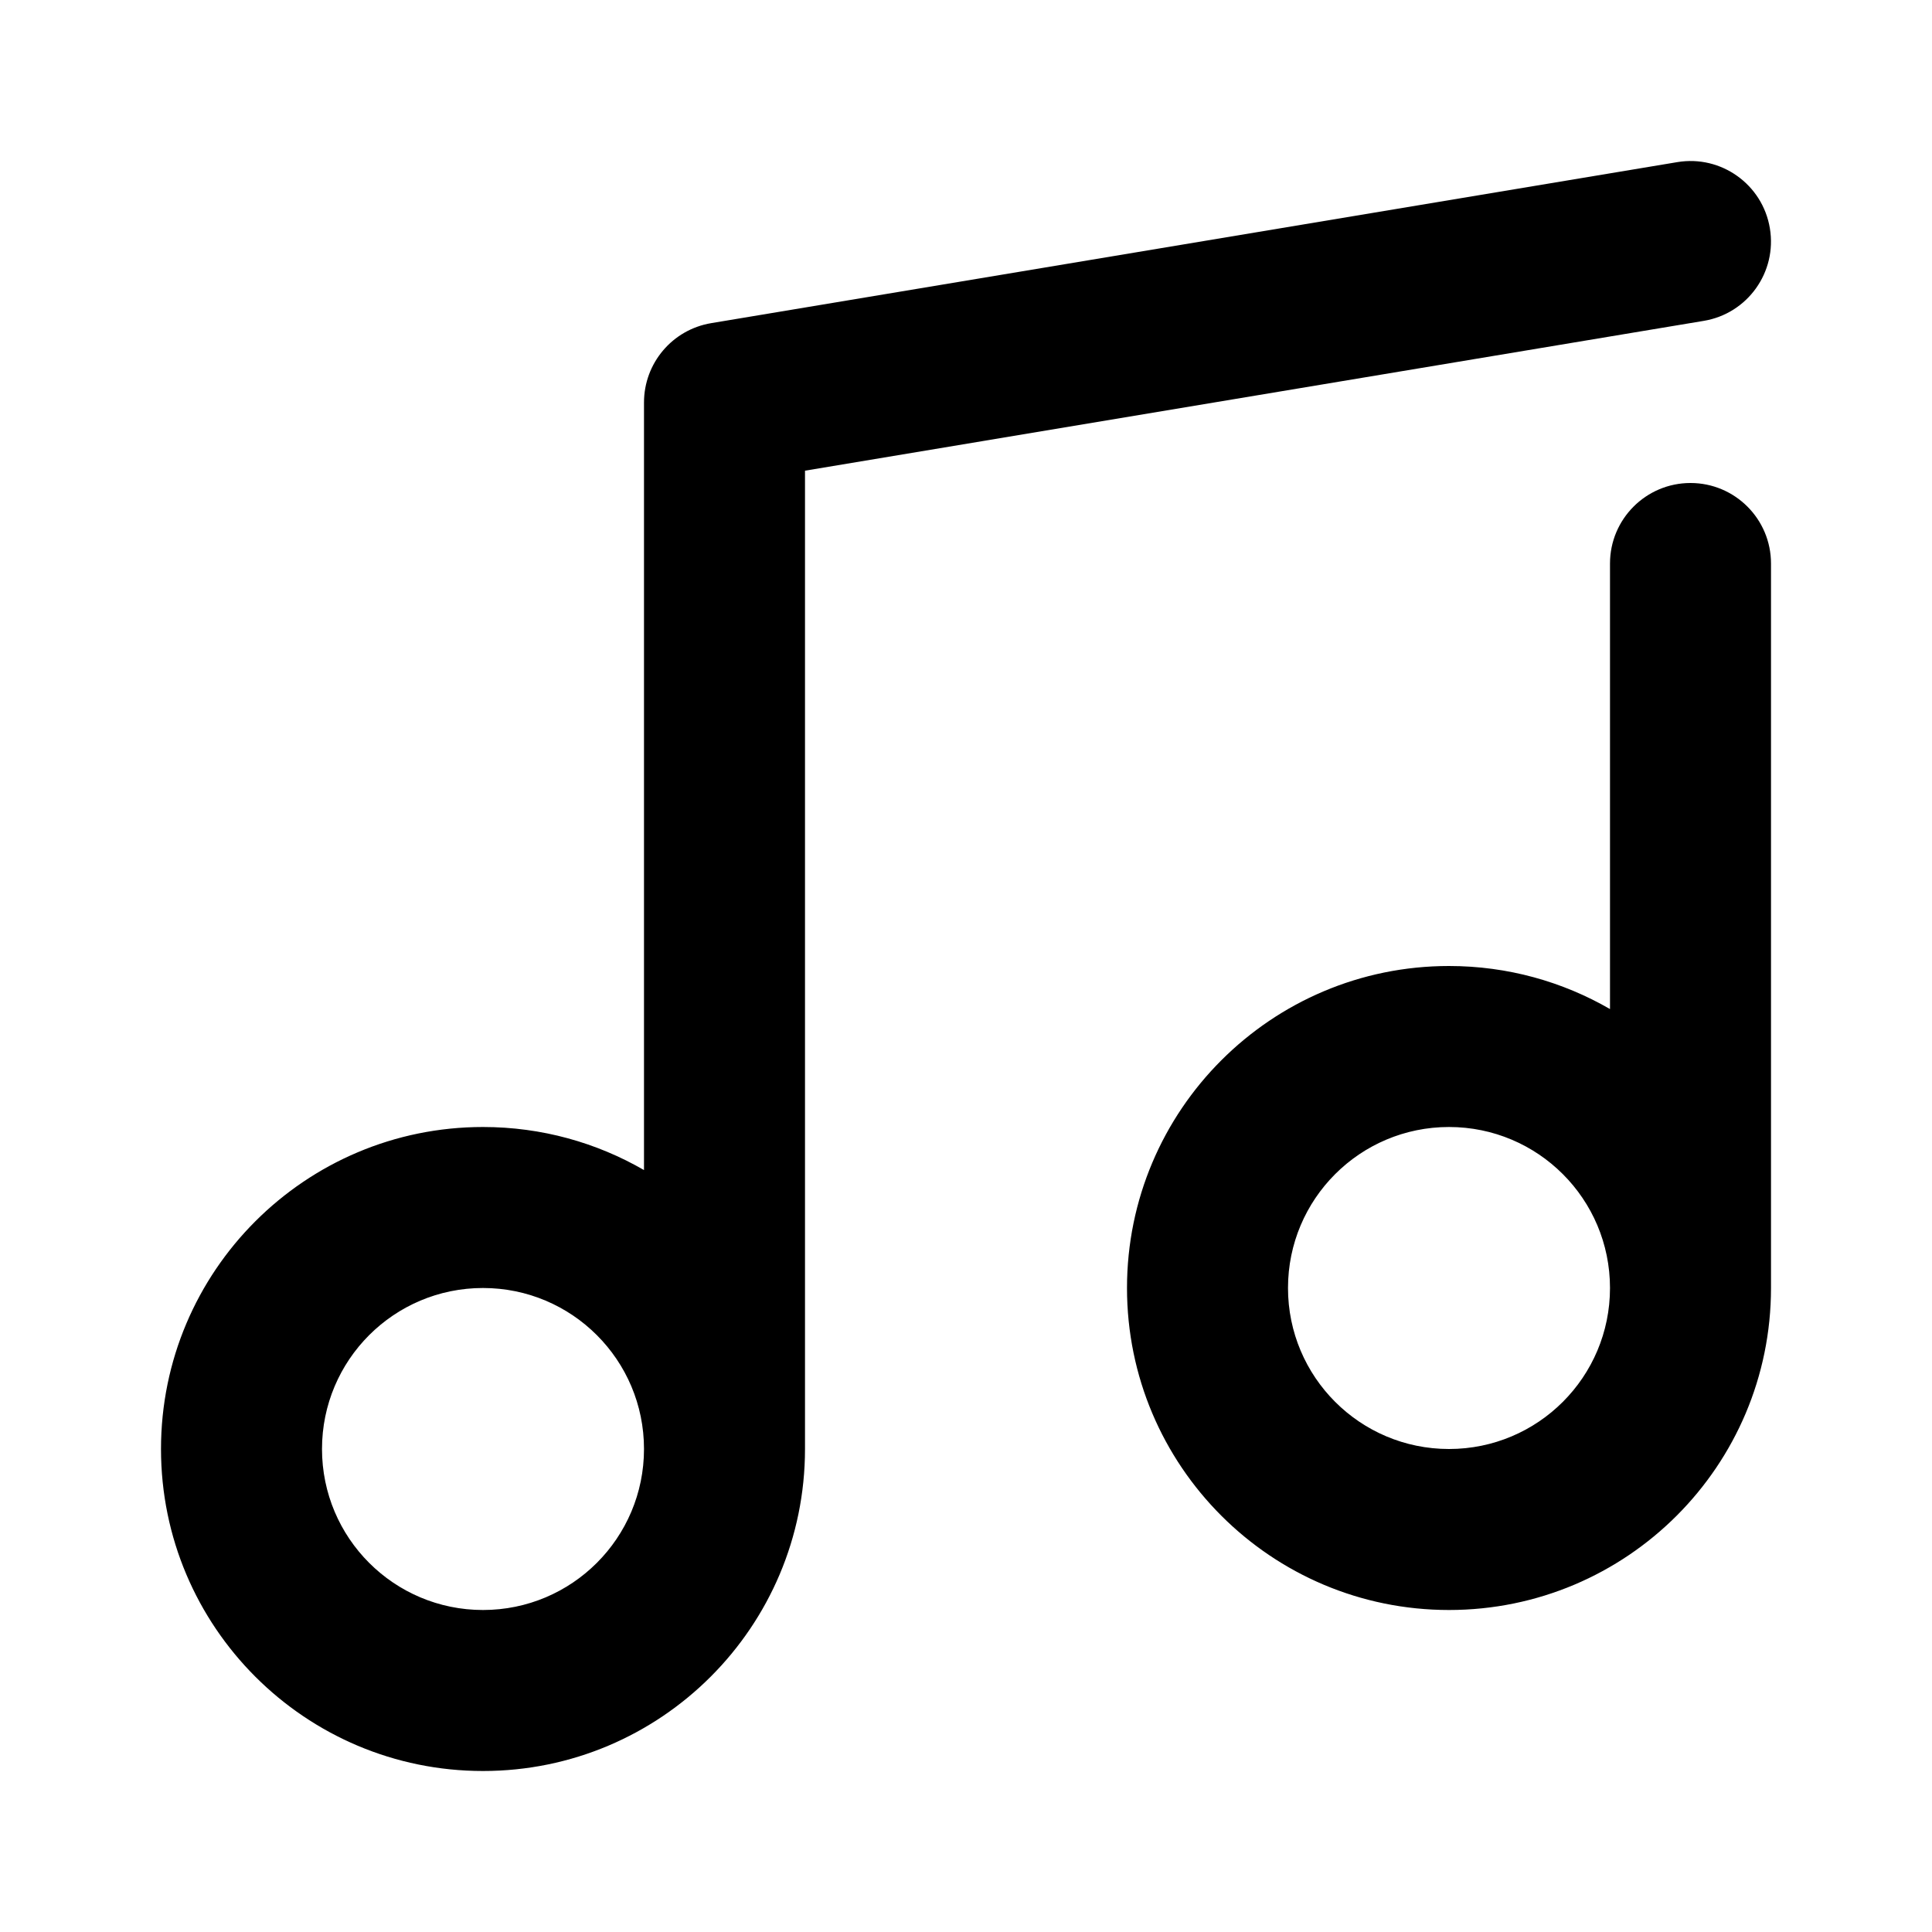
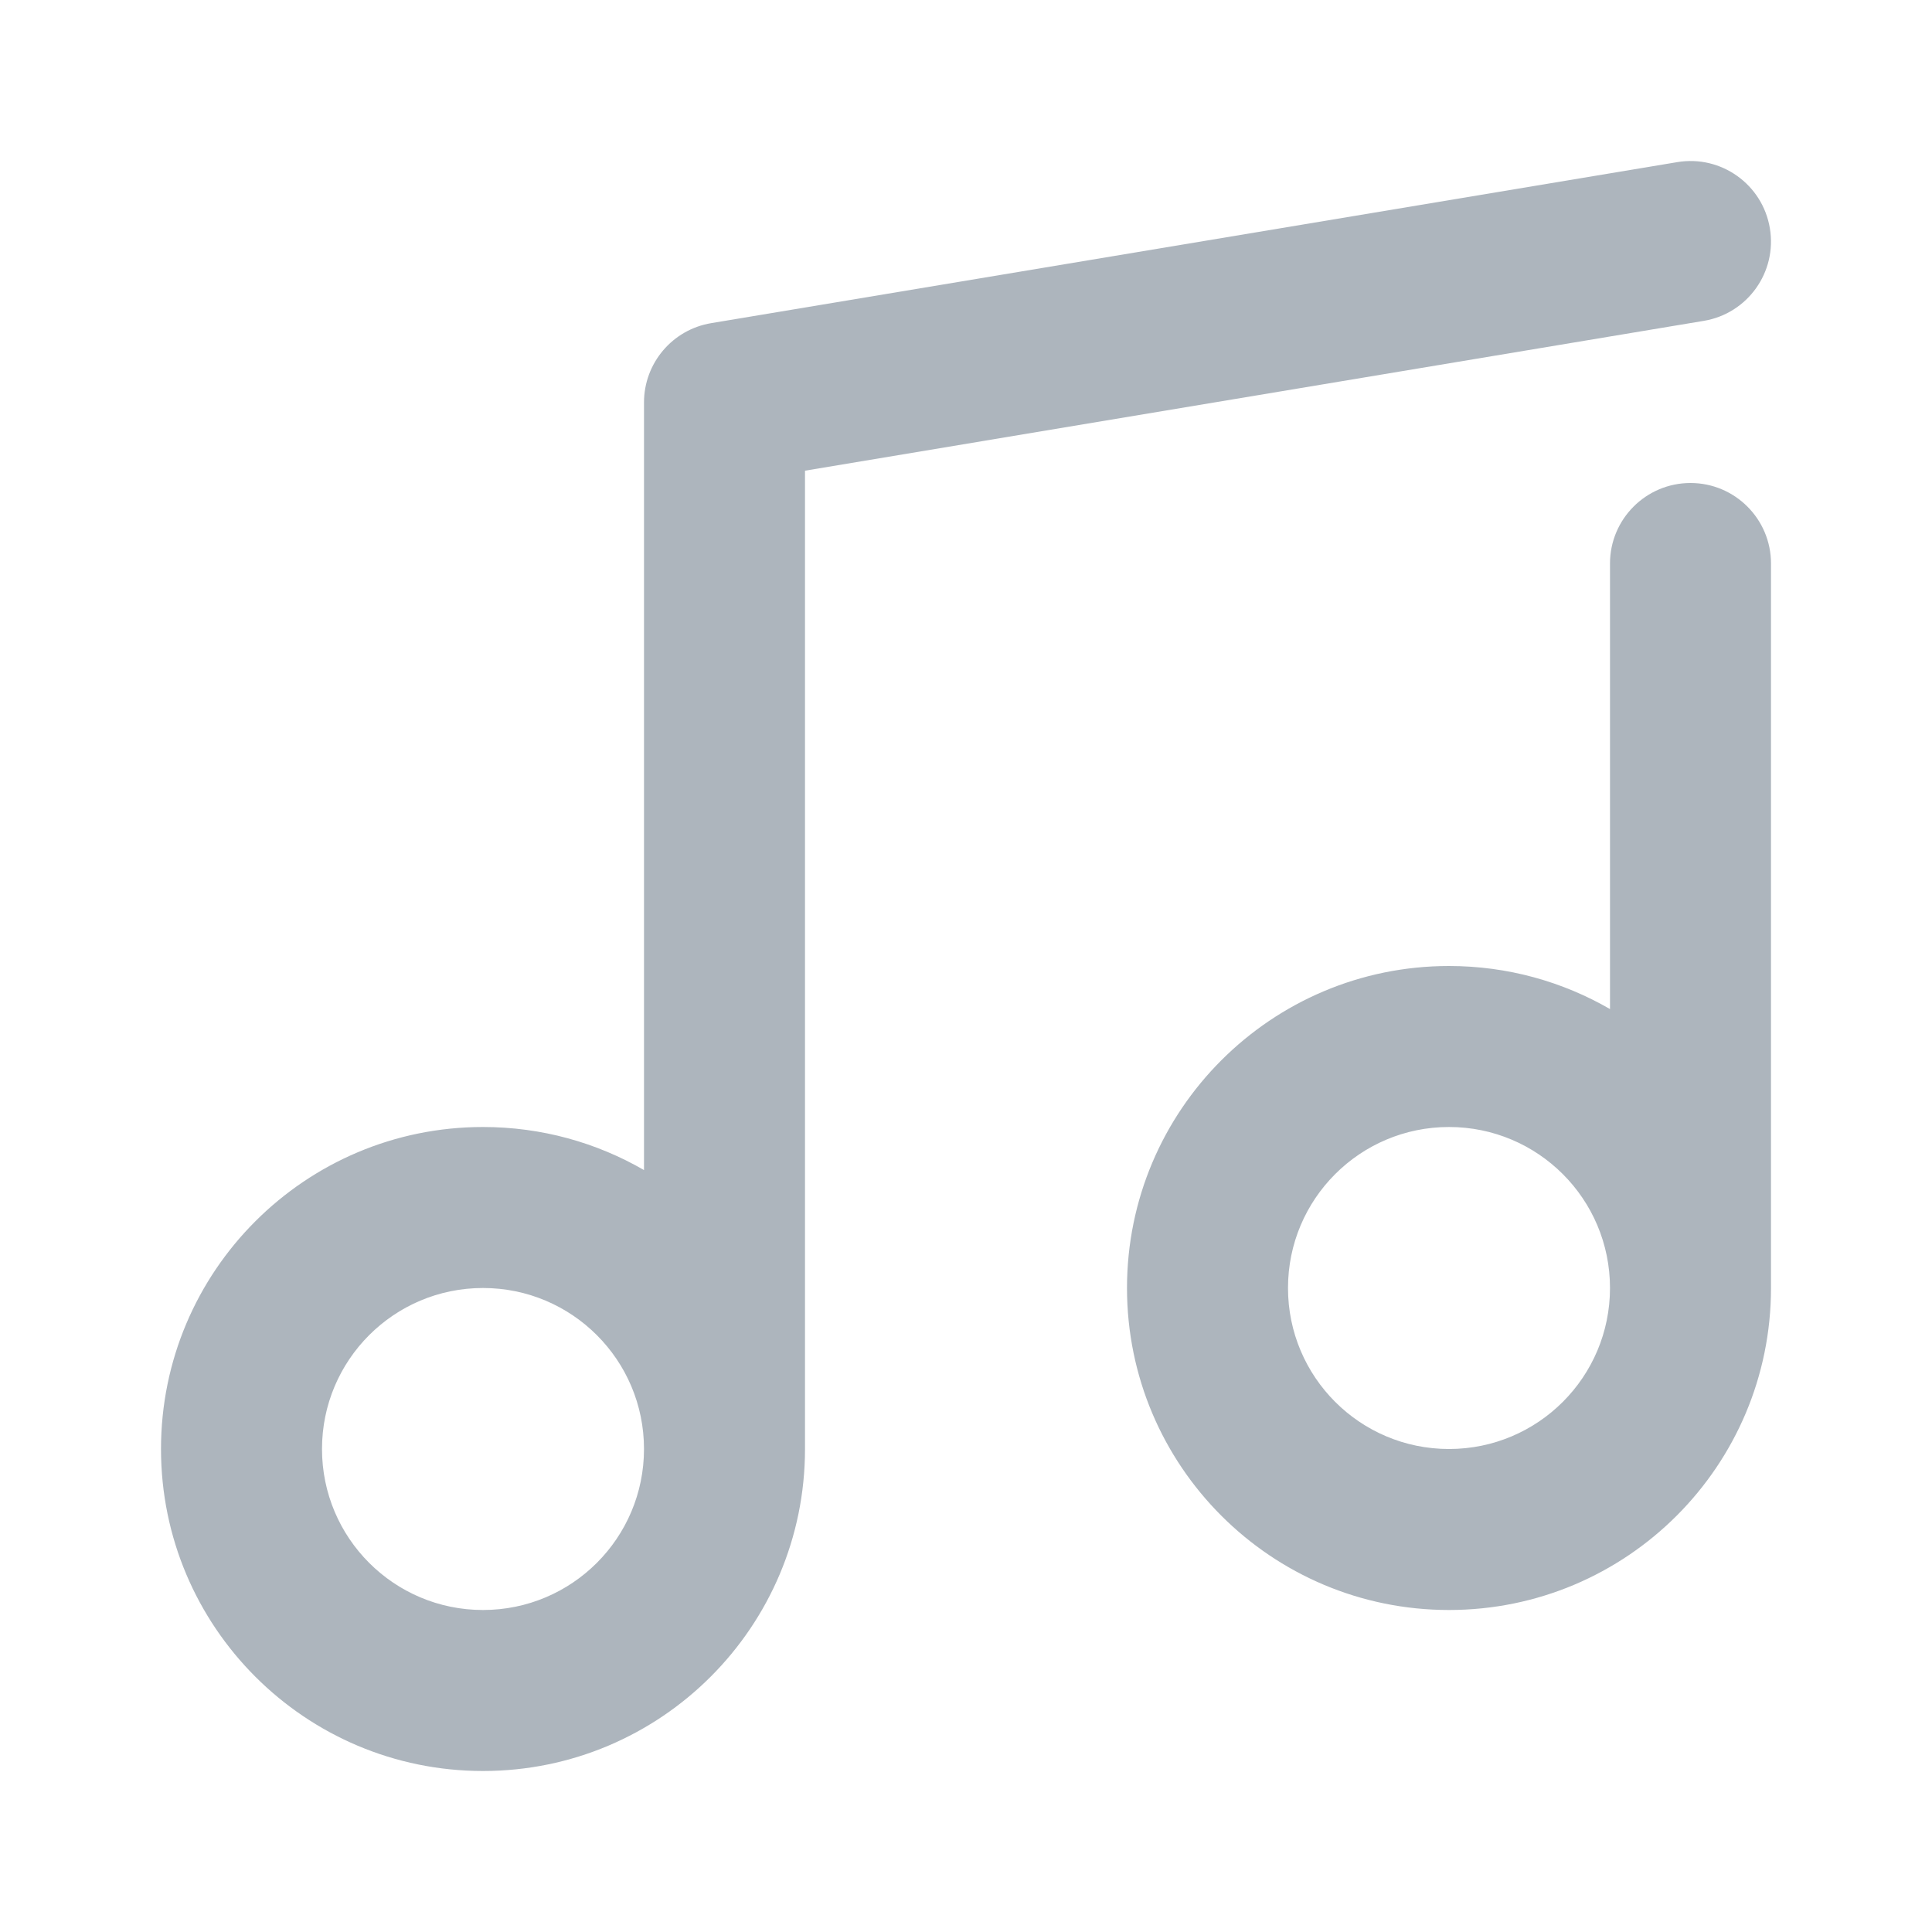
- <svg xmlns="http://www.w3.org/2000/svg" width="24" height="24" viewBox="0 0 24 24">
-   <path fill-rule="evenodd" d="M10,18 C10,20.209 8.209,22 6,22 C3.791,22 2,20.209 2,18 C2,15.791 3.791,14 6,14 C6.729,14 7.412,14.195 8,14.535 L8,5 C8,4.511 8.353,4.094 8.836,4.014 L20.836,2.014 C21.38,1.923 21.896,2.291 21.986,2.836 C22.077,3.38 21.709,3.896 21.164,3.986 L10,5.847 L10,18 Z M22,16 C22,18.209 20.209,20 18,20 C15.791,20 14,18.209 14,16 C14,13.791 15.791,12 18,12 C18.729,12 19.412,12.195 20,12.535 L20,7 C20,6.448 20.448,6 21,6 C21.552,6 22,6.448 22,7 L22,16 Z M18,18 C19.105,18 20,17.105 20,16 C20,14.895 19.105,14 18,14 C16.895,14 16,14.895 16,16 C16,17.105 16.895,18 18,18 Z M6,20 C7.105,20 8,19.105 8,18 C8,16.895 7.105,16 6,16 C4.895,16 4,16.895 4,18 C4,19.105 4.895,20 6,20 Z" />
+ <svg xmlns="http://www.w3.org/2000/svg" width="24" height="24" viewBox="0 0 24 24" fill="none">
+   <path fill-rule="evenodd" clip-rule="evenodd" d="M10 18V5.847L21.164 3.986C21.709 3.896 22.077 3.38 21.986 2.836C21.896 2.291 21.38 1.923 20.836 2.014L8.836 4.014C8.353 4.094 8 4.511 8 5V14.535C7.412 14.195 6.729 14 6 14C3.791 14 2 15.791 2 18C2 20.209 3.791 22 6 22C8.209 22 10 20.209 10 18ZM8 18C8 16.895 7.105 16 6 16C4.895 16 4 16.895 4 18C4 19.105 4.895 20 6 20C7.105 20 8 19.105 8 18ZM21 6C20.448 6 20 6.448 20 7V12.535C19.412 12.195 18.729 12 18 12C15.791 12 14 13.791 14 16C14 18.209 15.791 20 18 20C20.209 20 22 18.209 22 16V7C22 6.448 21.552 6 21 6ZM18 14C19.105 14 20 14.895 20 16C20 17.105 19.105 18 18 18C16.895 18 16 17.105 16 16C16 14.895 16.895 14 18 14Z" fill="#ADB5BD" />
</svg>
